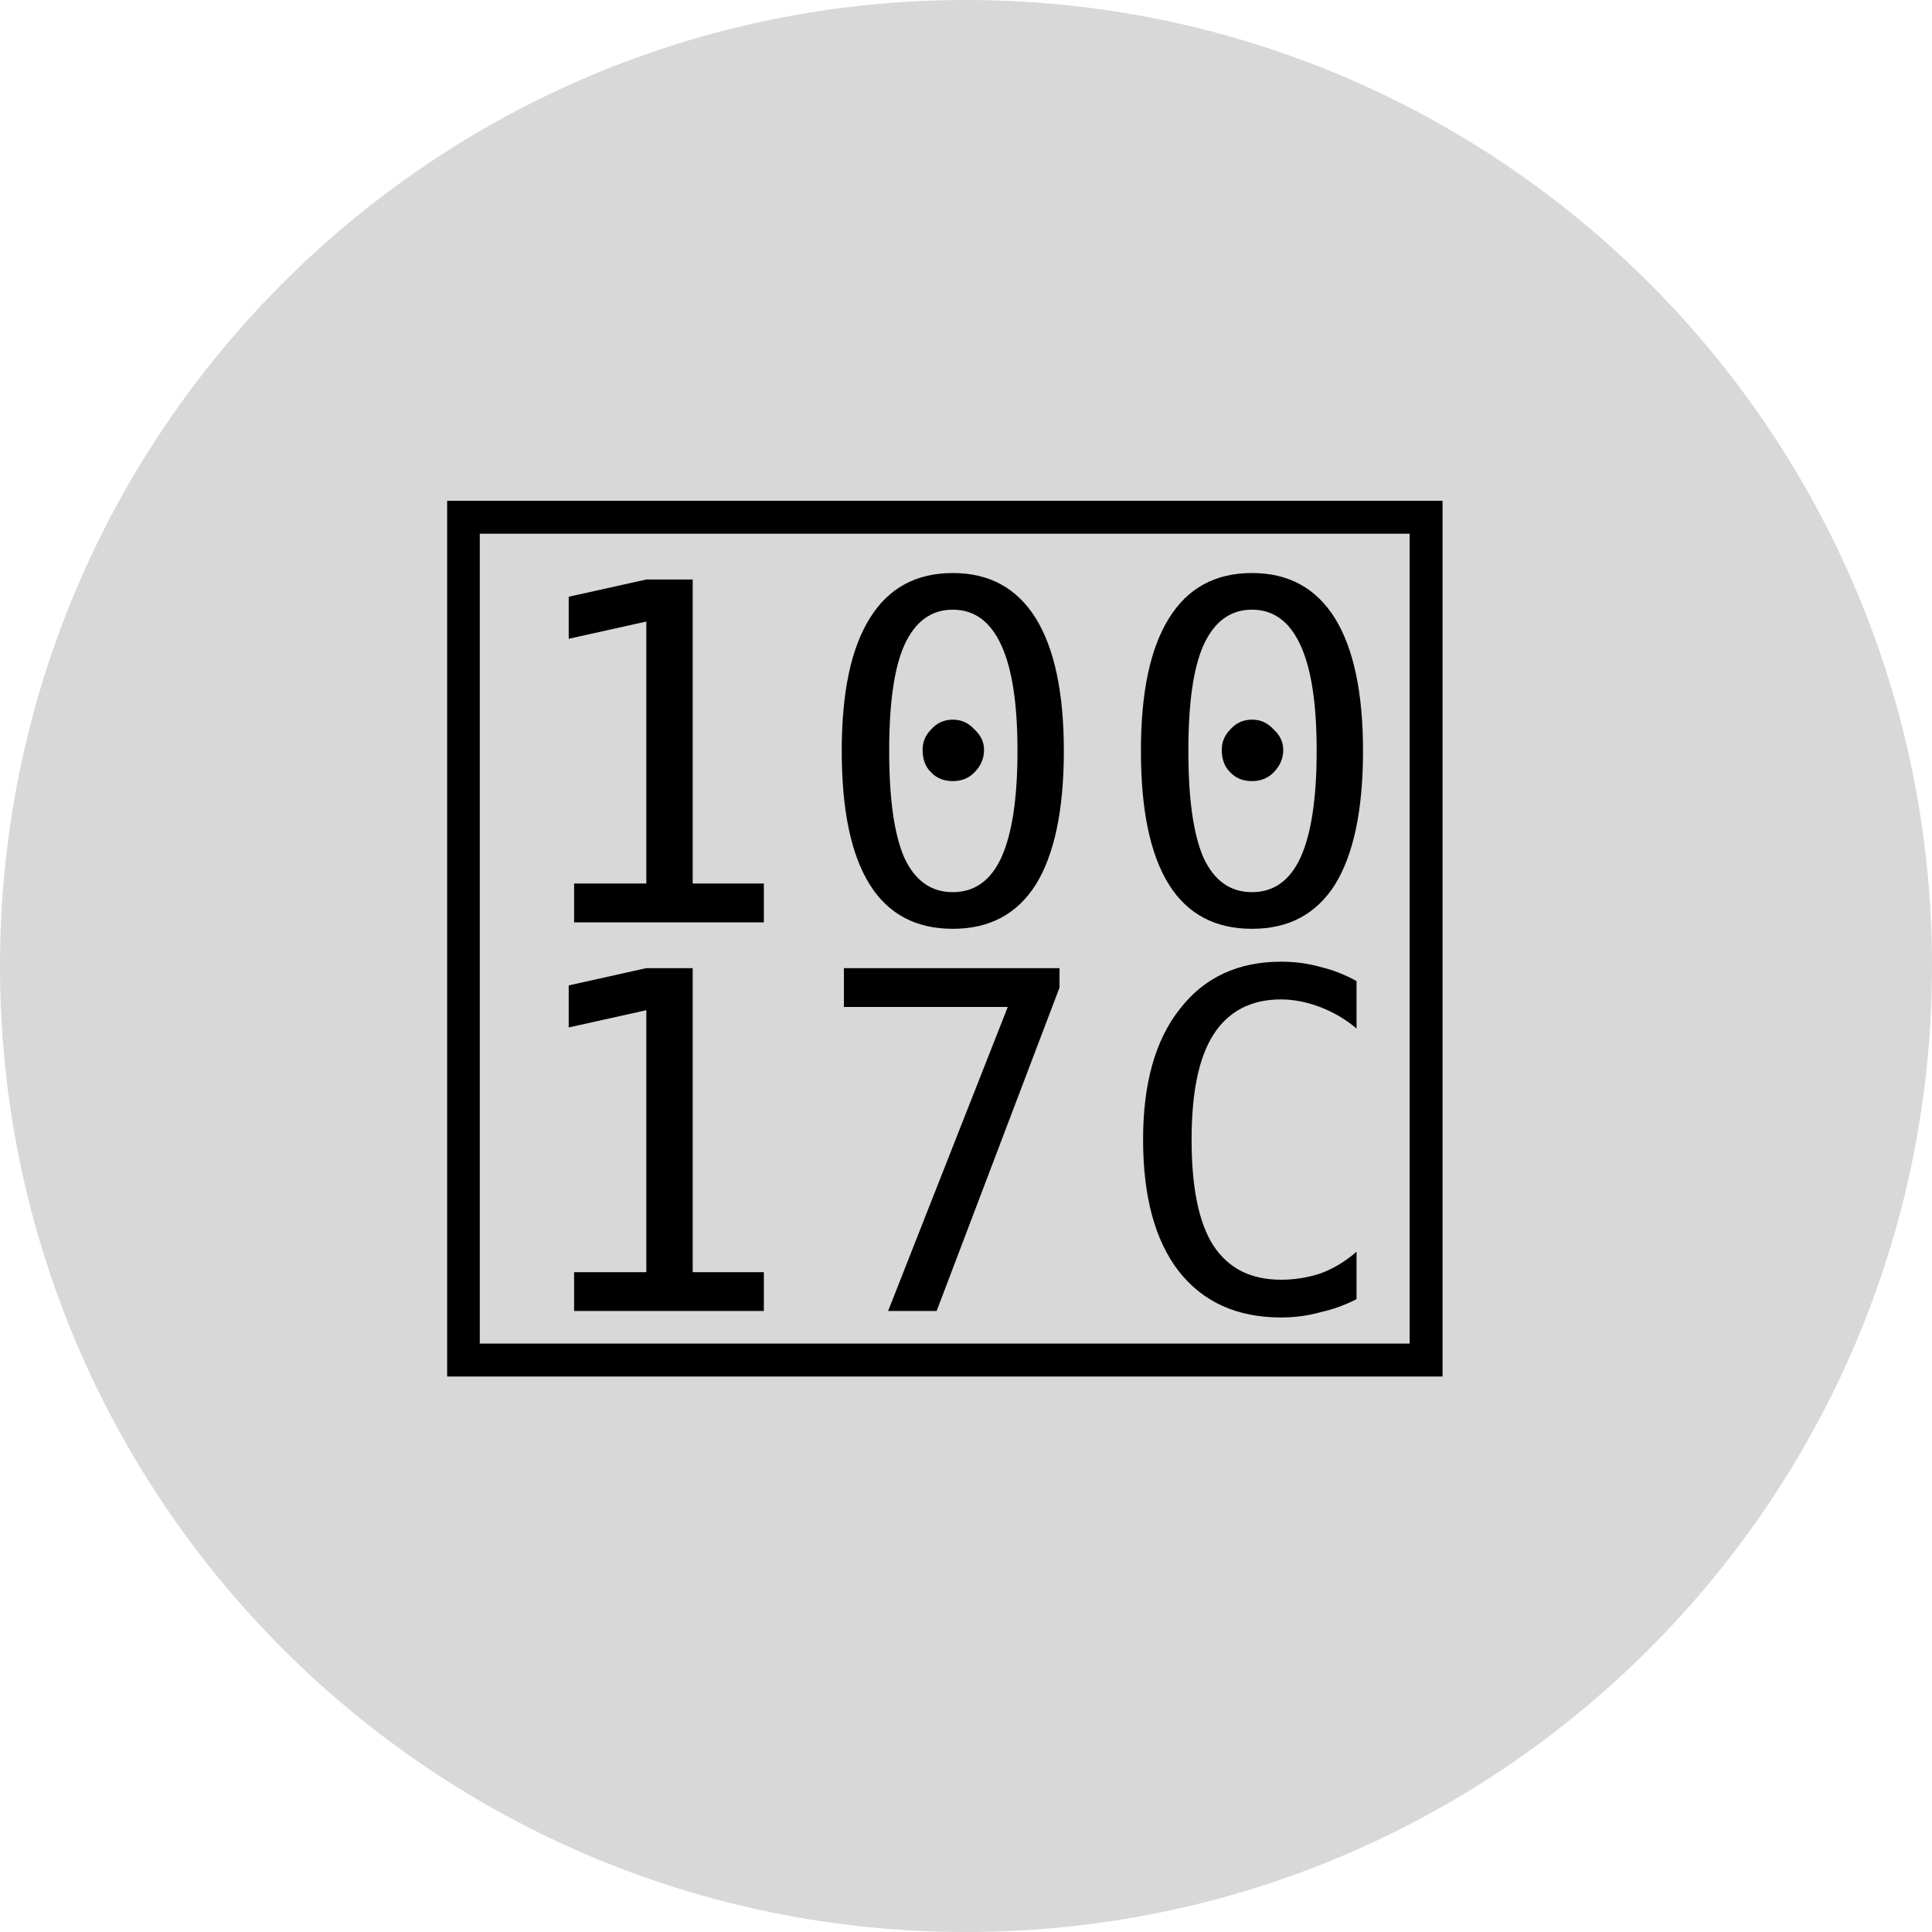
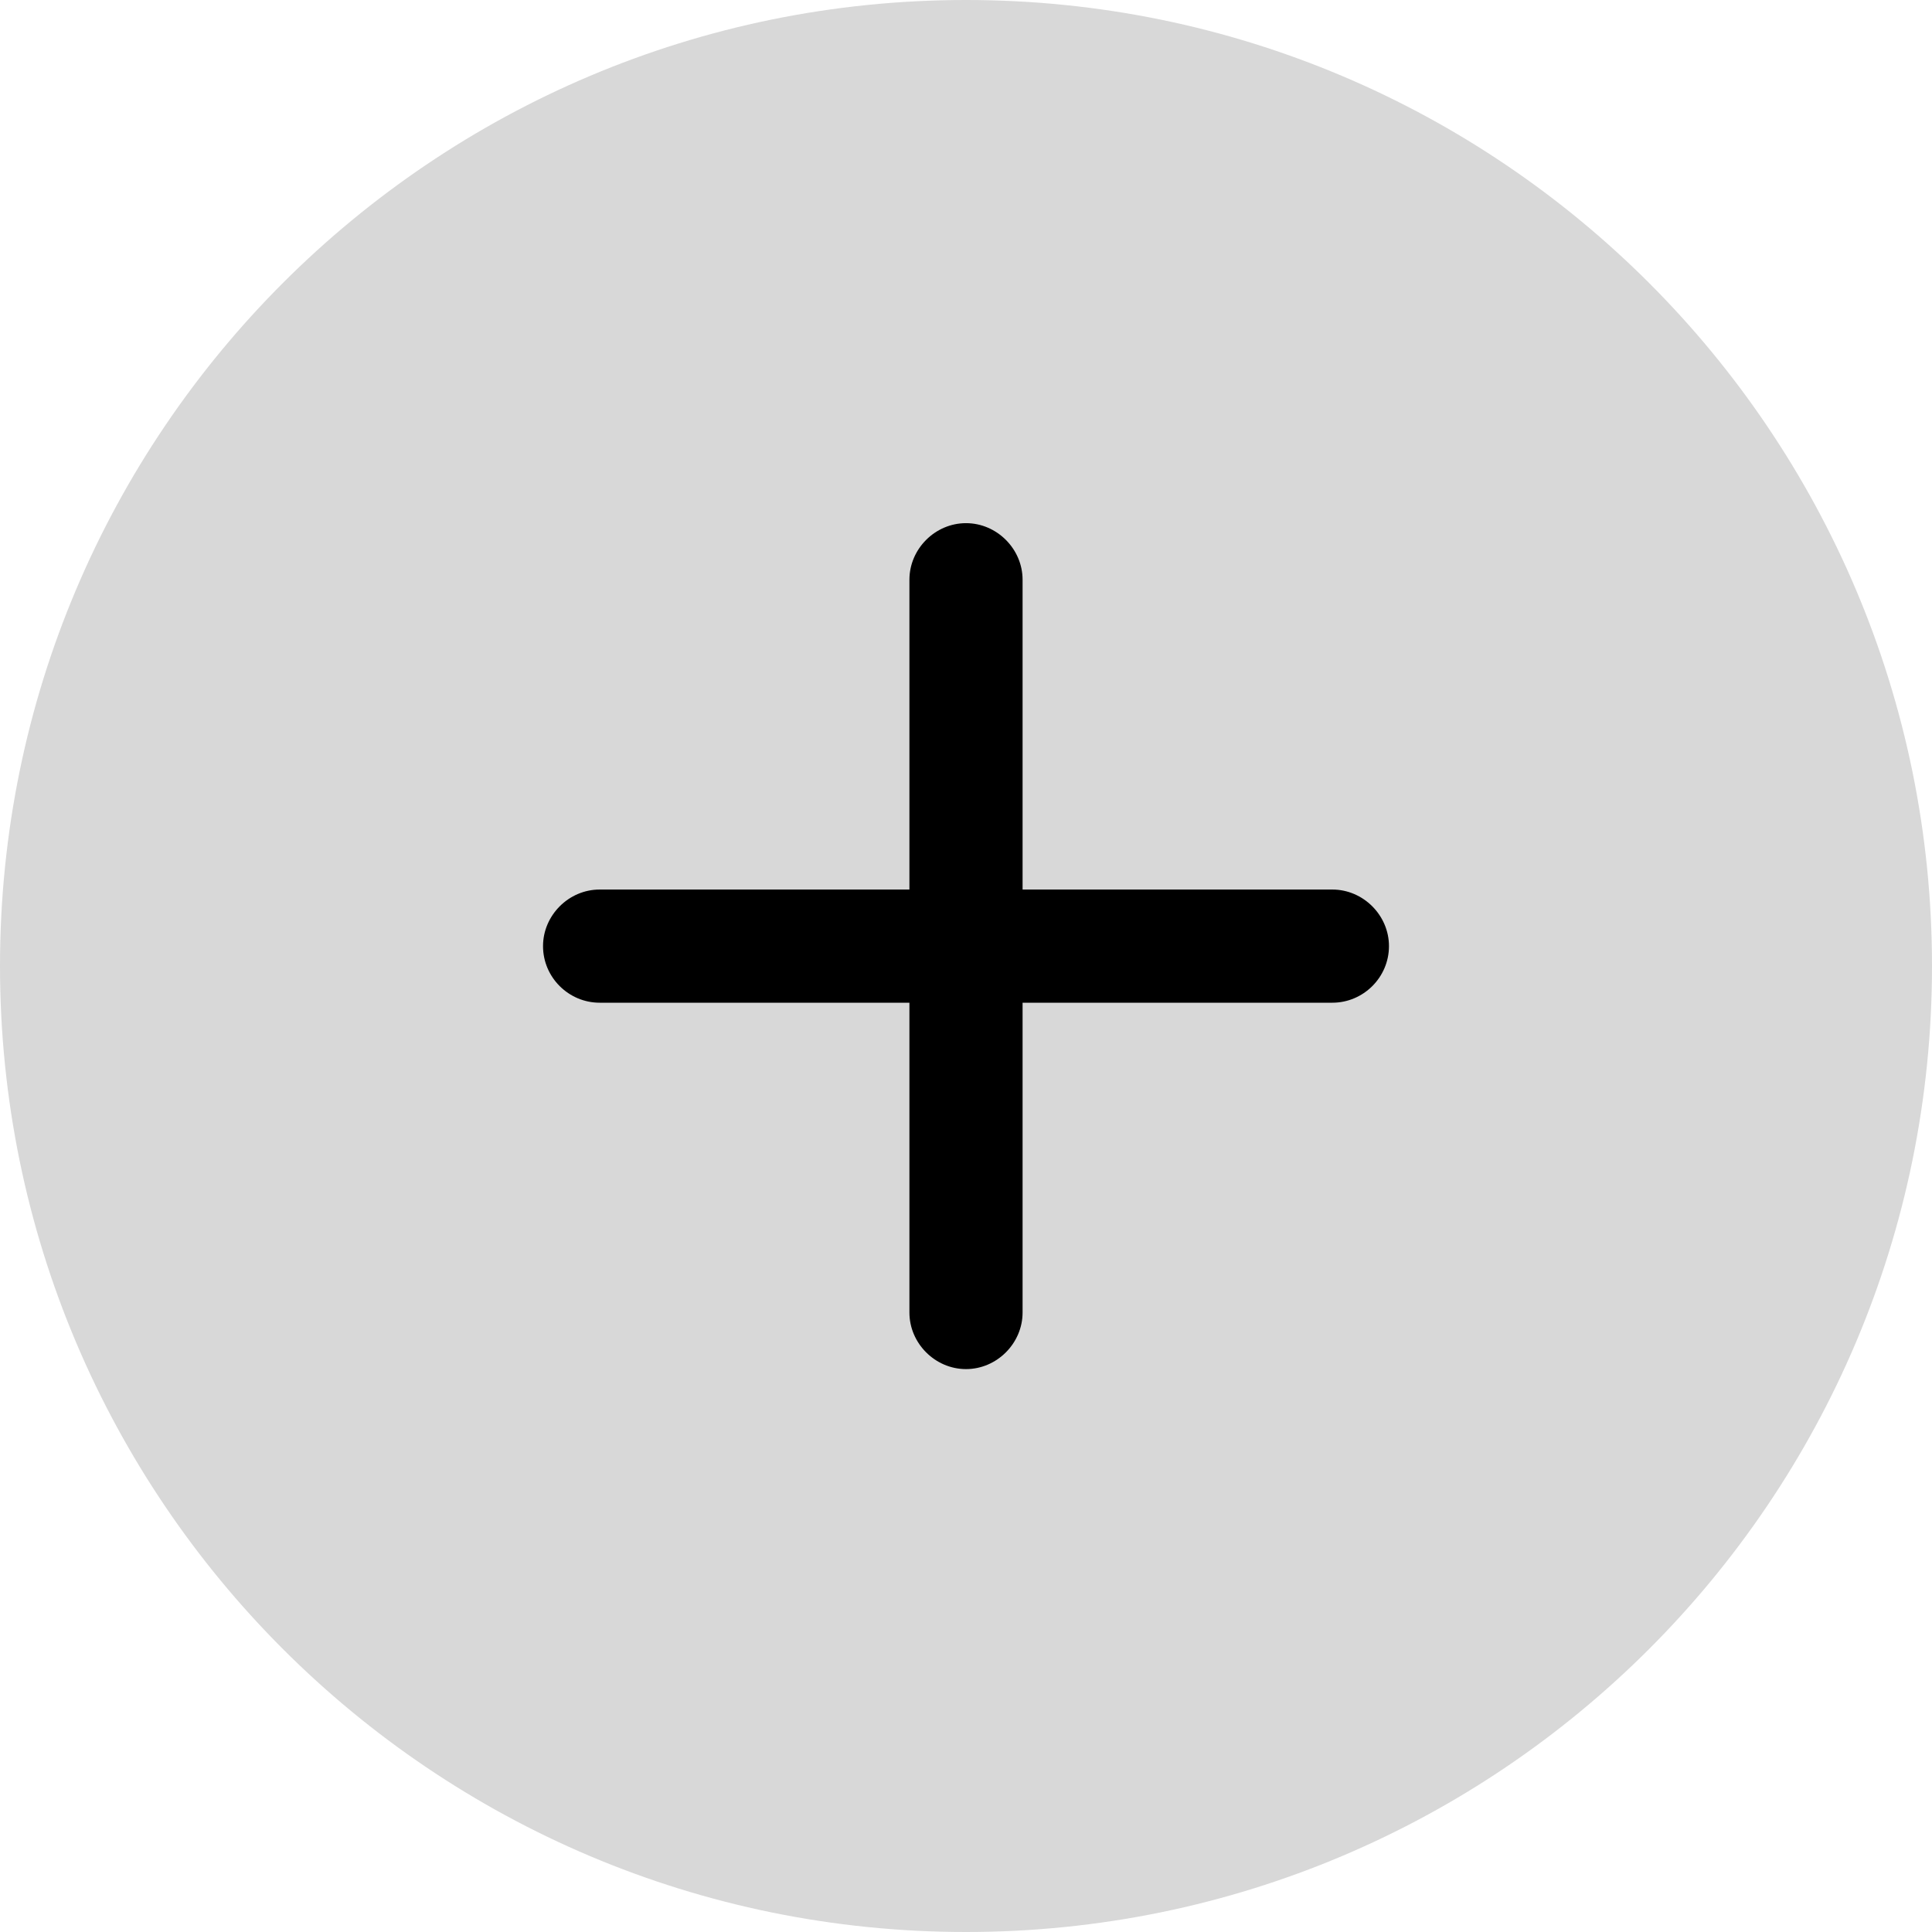
<svg xmlns="http://www.w3.org/2000/svg" width="28px" height="28px" viewBox="0 0 28 28" version="1.1">
  <g id="December-Delights" stroke="none" stroke-width="1" fill="none" fill-rule="evenodd">
    <g id="New-Order" transform="translate(-330, -559)">
      <g id="Group-8" transform="translate(16, 333)">
        <g id="Group-9" transform="translate(16, 226)">
          <g id="Group-7" transform="translate(298, 0)">
            <circle id="Oval" fill="#D8D8D8" cx="14" cy="14" r="14" />
-             <text id="􀅼" font-family="SFProRounded-Medium, SF Pro Rounded" font-size="15" font-weight="400" fill="#000000">
-               <tspan x="6.002" y="19">􀅼</tspan>
-             </text>
+             <path d="M7.87,13.712 C7.87,14.166 8.243,14.532 8.69,14.532 L13.18,14.532 L13.18,19.022 C13.18,19.469 13.553,19.842 14,19.842 C14.447,19.842 14.82,19.469 14.82,19.022 L14.82,14.532 L19.31,14.532 C19.757,14.532 20.13,14.166 20.13,13.712 C20.13,13.265 19.757,12.892 19.31,12.892 L14.82,12.892 L14.82,8.402 C14.82,7.955 14.447,7.582 14,7.582 C13.553,7.582 13.18,7.955 13.18,8.402 L13.18,12.892 L8.69,12.892 C8.243,12.892 7.87,13.265 7.87,13.712 Z" id="Path" fill="#000000" fill-rule="nonzero" />
          </g>
        </g>
      </g>
    </g>
  </g>
</svg>
